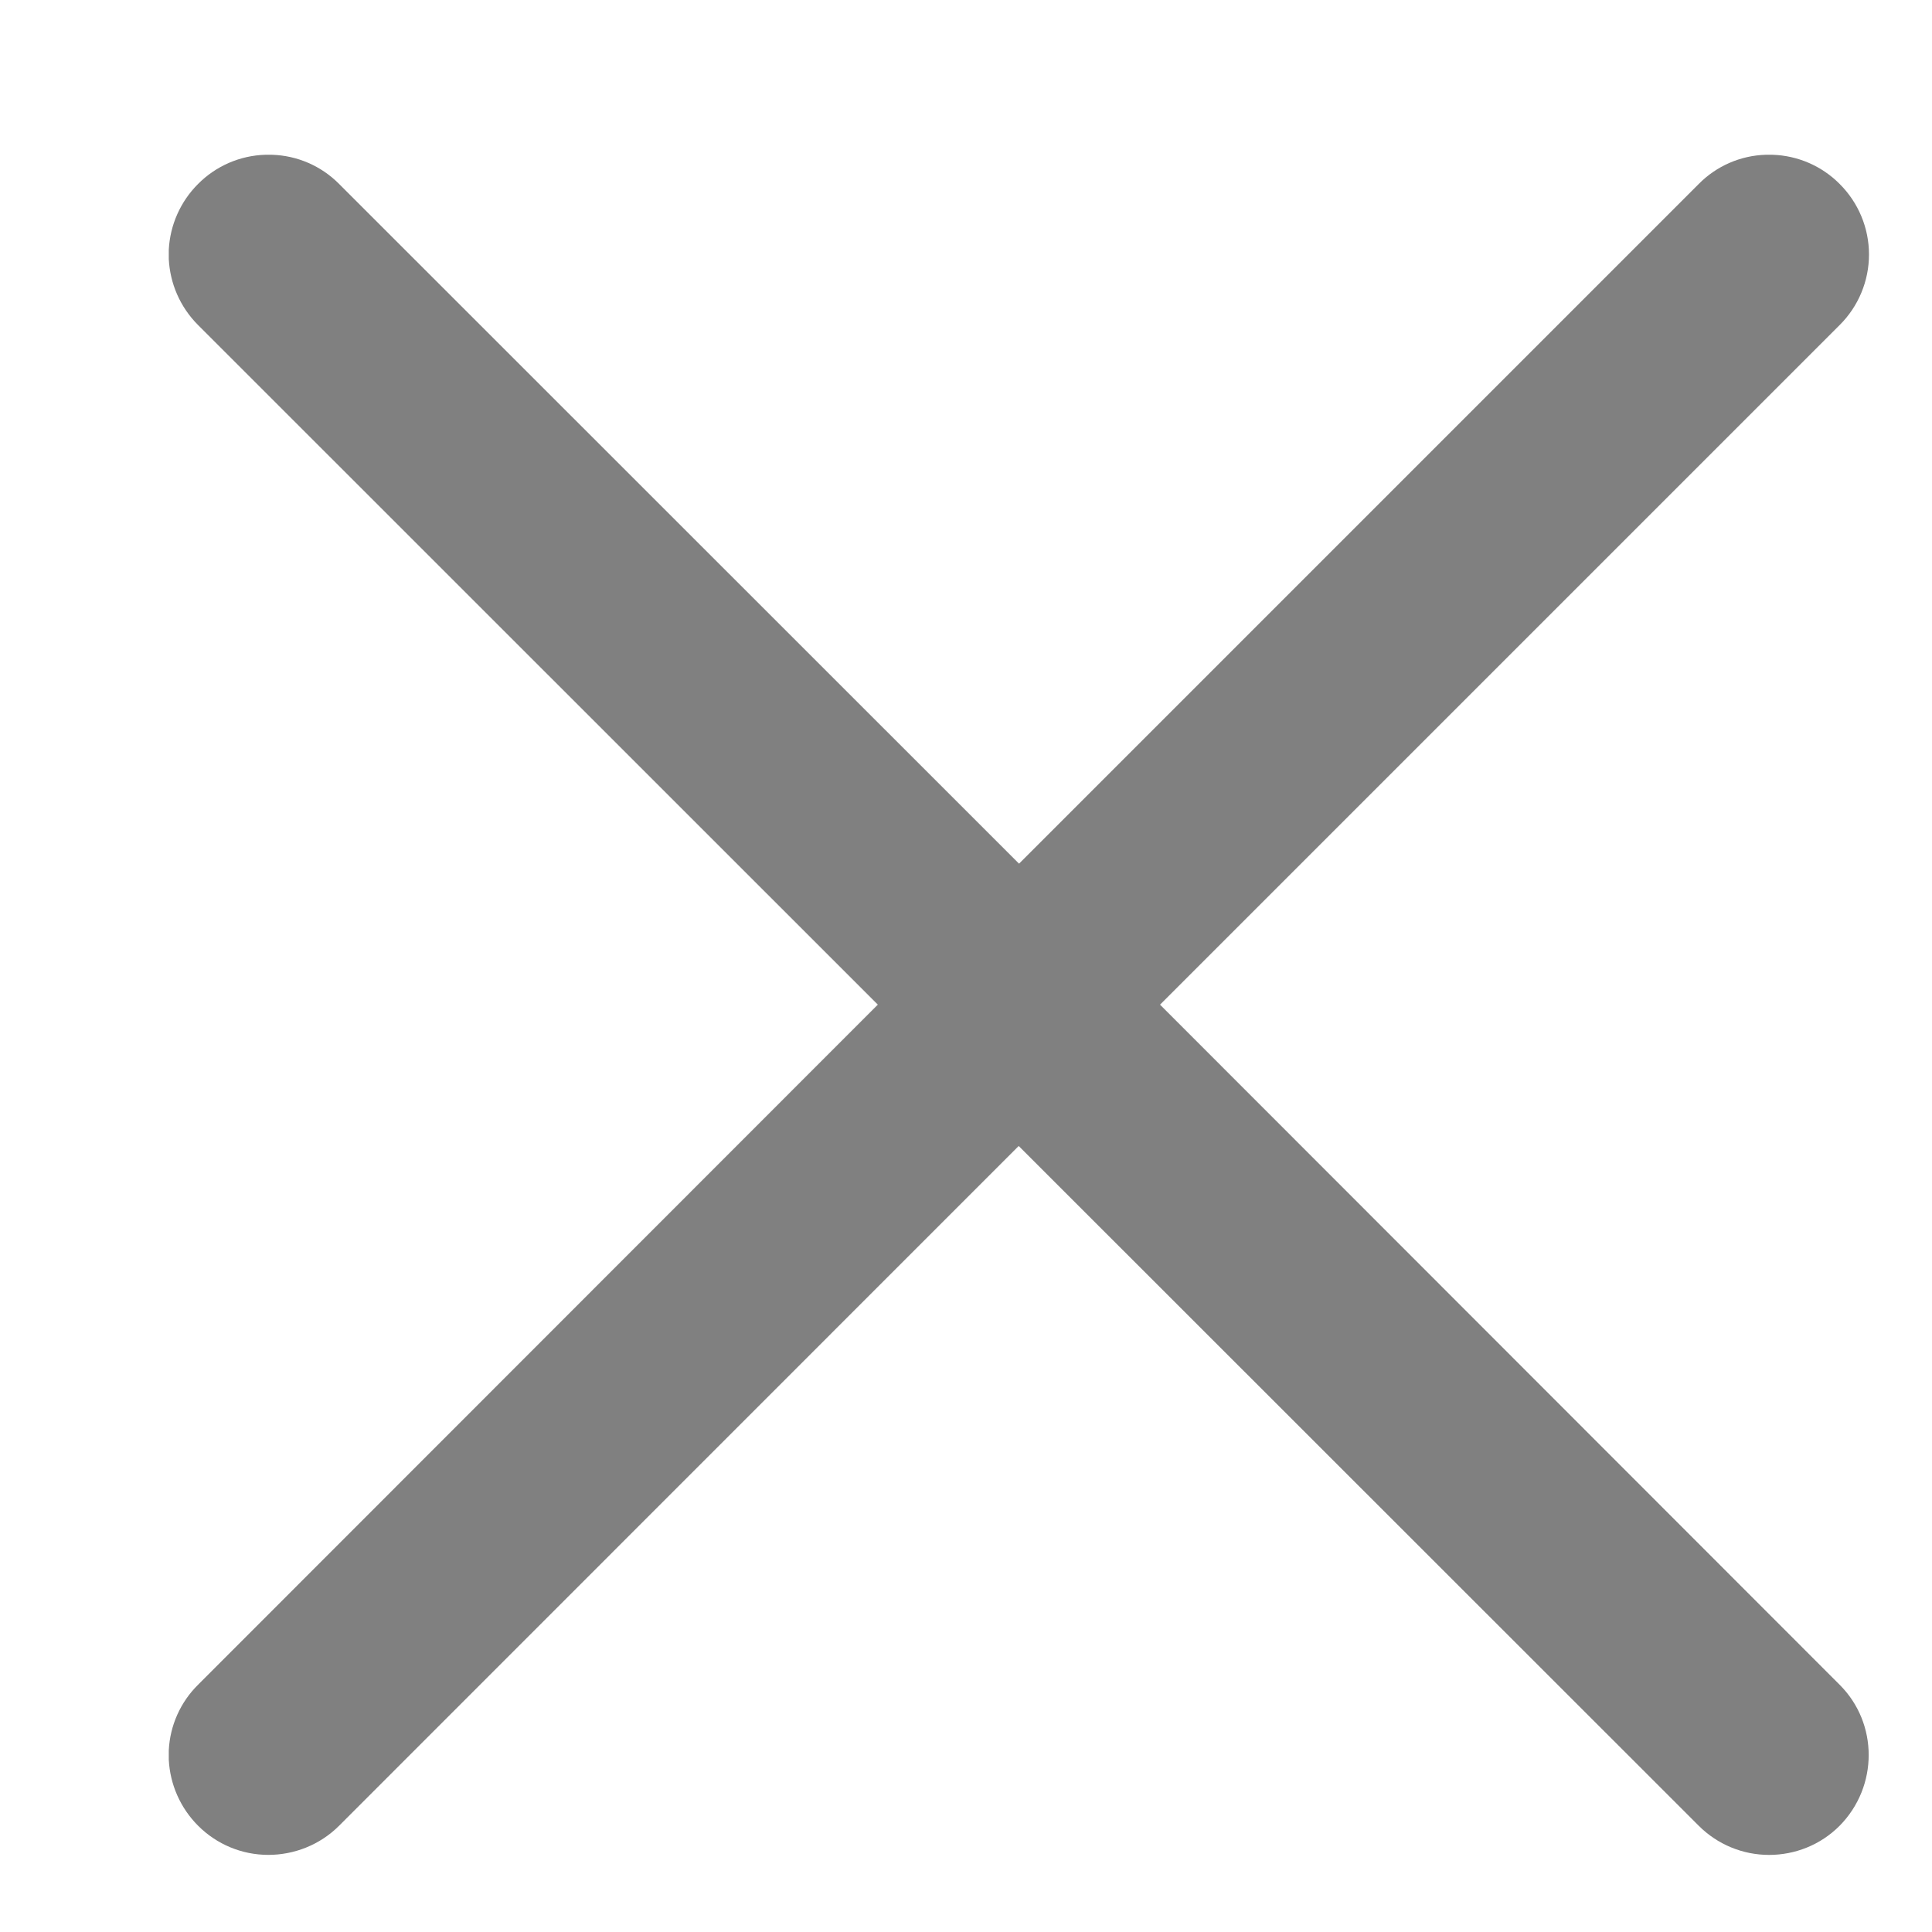
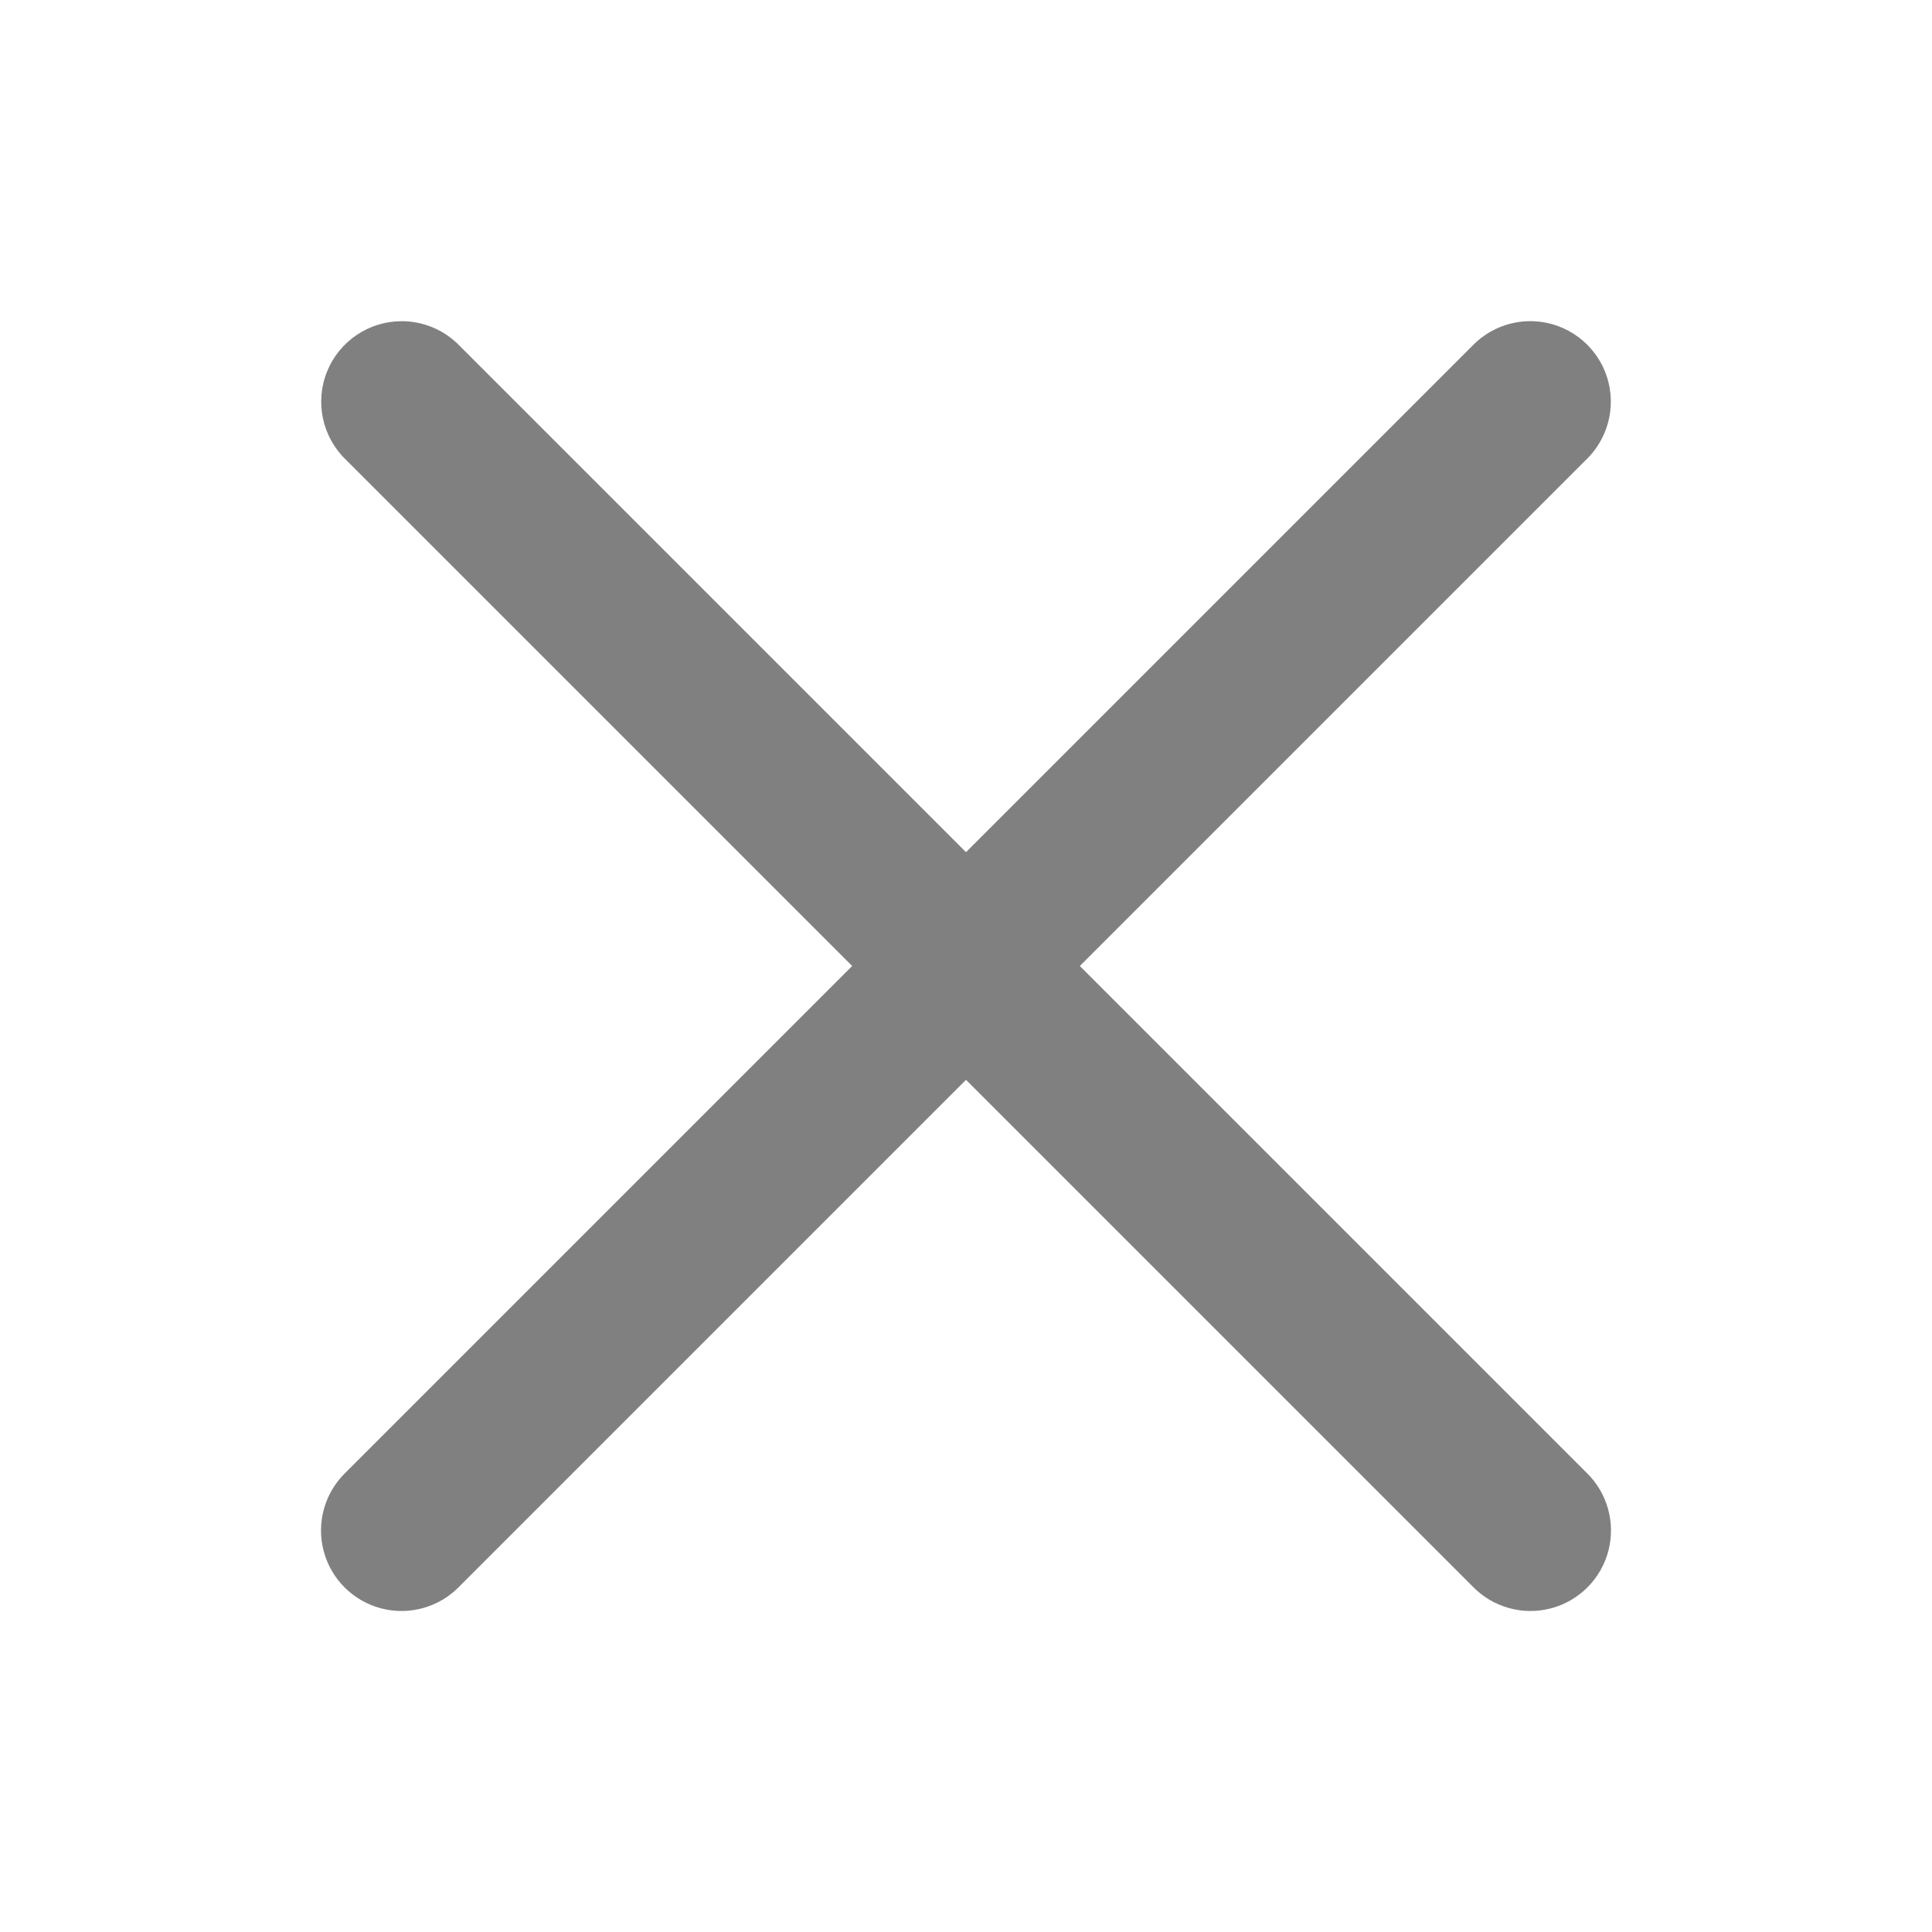
- <svg xmlns="http://www.w3.org/2000/svg" xml:space="preserve" width="8" height="8">
-   <path d="m36.027 28.8 21.106 21.106a3.09 3.09 0 0 1 0 4.383 3.072 3.072 0 0 1-2.094.906h-.2a3.052 3.052 0 0 1-2.081-.906l-21.11-21.11-21.117 21.11a3.063 3.063 0 0 1-2.09.906h-.199a3.07 3.07 0 0 1-2.09-.906 3.11 3.11 0 0 1-.91-2.043v-.297c.04-.742.34-1.472.91-2.043l21.11-21.105L6.152 7.68a3.071 3.071 0 0 1-.91-2.035v-.297a3.12 3.12 0 0 1 .91-2.047 3.077 3.077 0 0 1 2.18-.906c.797 0 1.598.304 2.2.906l21.105 21.11L52.757 3.3a3.086 3.086 0 0 1 2.184-.906c.797 0 1.594.304 2.192.906 1.203 1.219 1.203 3.18 0 4.379L36.027 28.8" style="fill:gray;fill-opacity:1;fill-rule:evenodd;stroke:none" transform="matrix(.13333 0 0 -.13333 0 8)" />
+ <svg xmlns="http://www.w3.org/2000/svg" fill="gray" width="24" height="24">
+   <path d="M4.99 3.99a1 1 0 0 0-.697 1.717L10.586 12l-6.293 6.293a1 1 0 1 0 1.414 1.414L12 13.414l6.293 6.293a1 1 0 1 0 1.414-1.414L13.414 12l6.293-6.293a1 1 0 0 0-.727-1.717 1 1 0 0 0-.687.303L12 10.586 5.707 4.293a1 1 0 0 0-.717-.303z" />
</svg>
